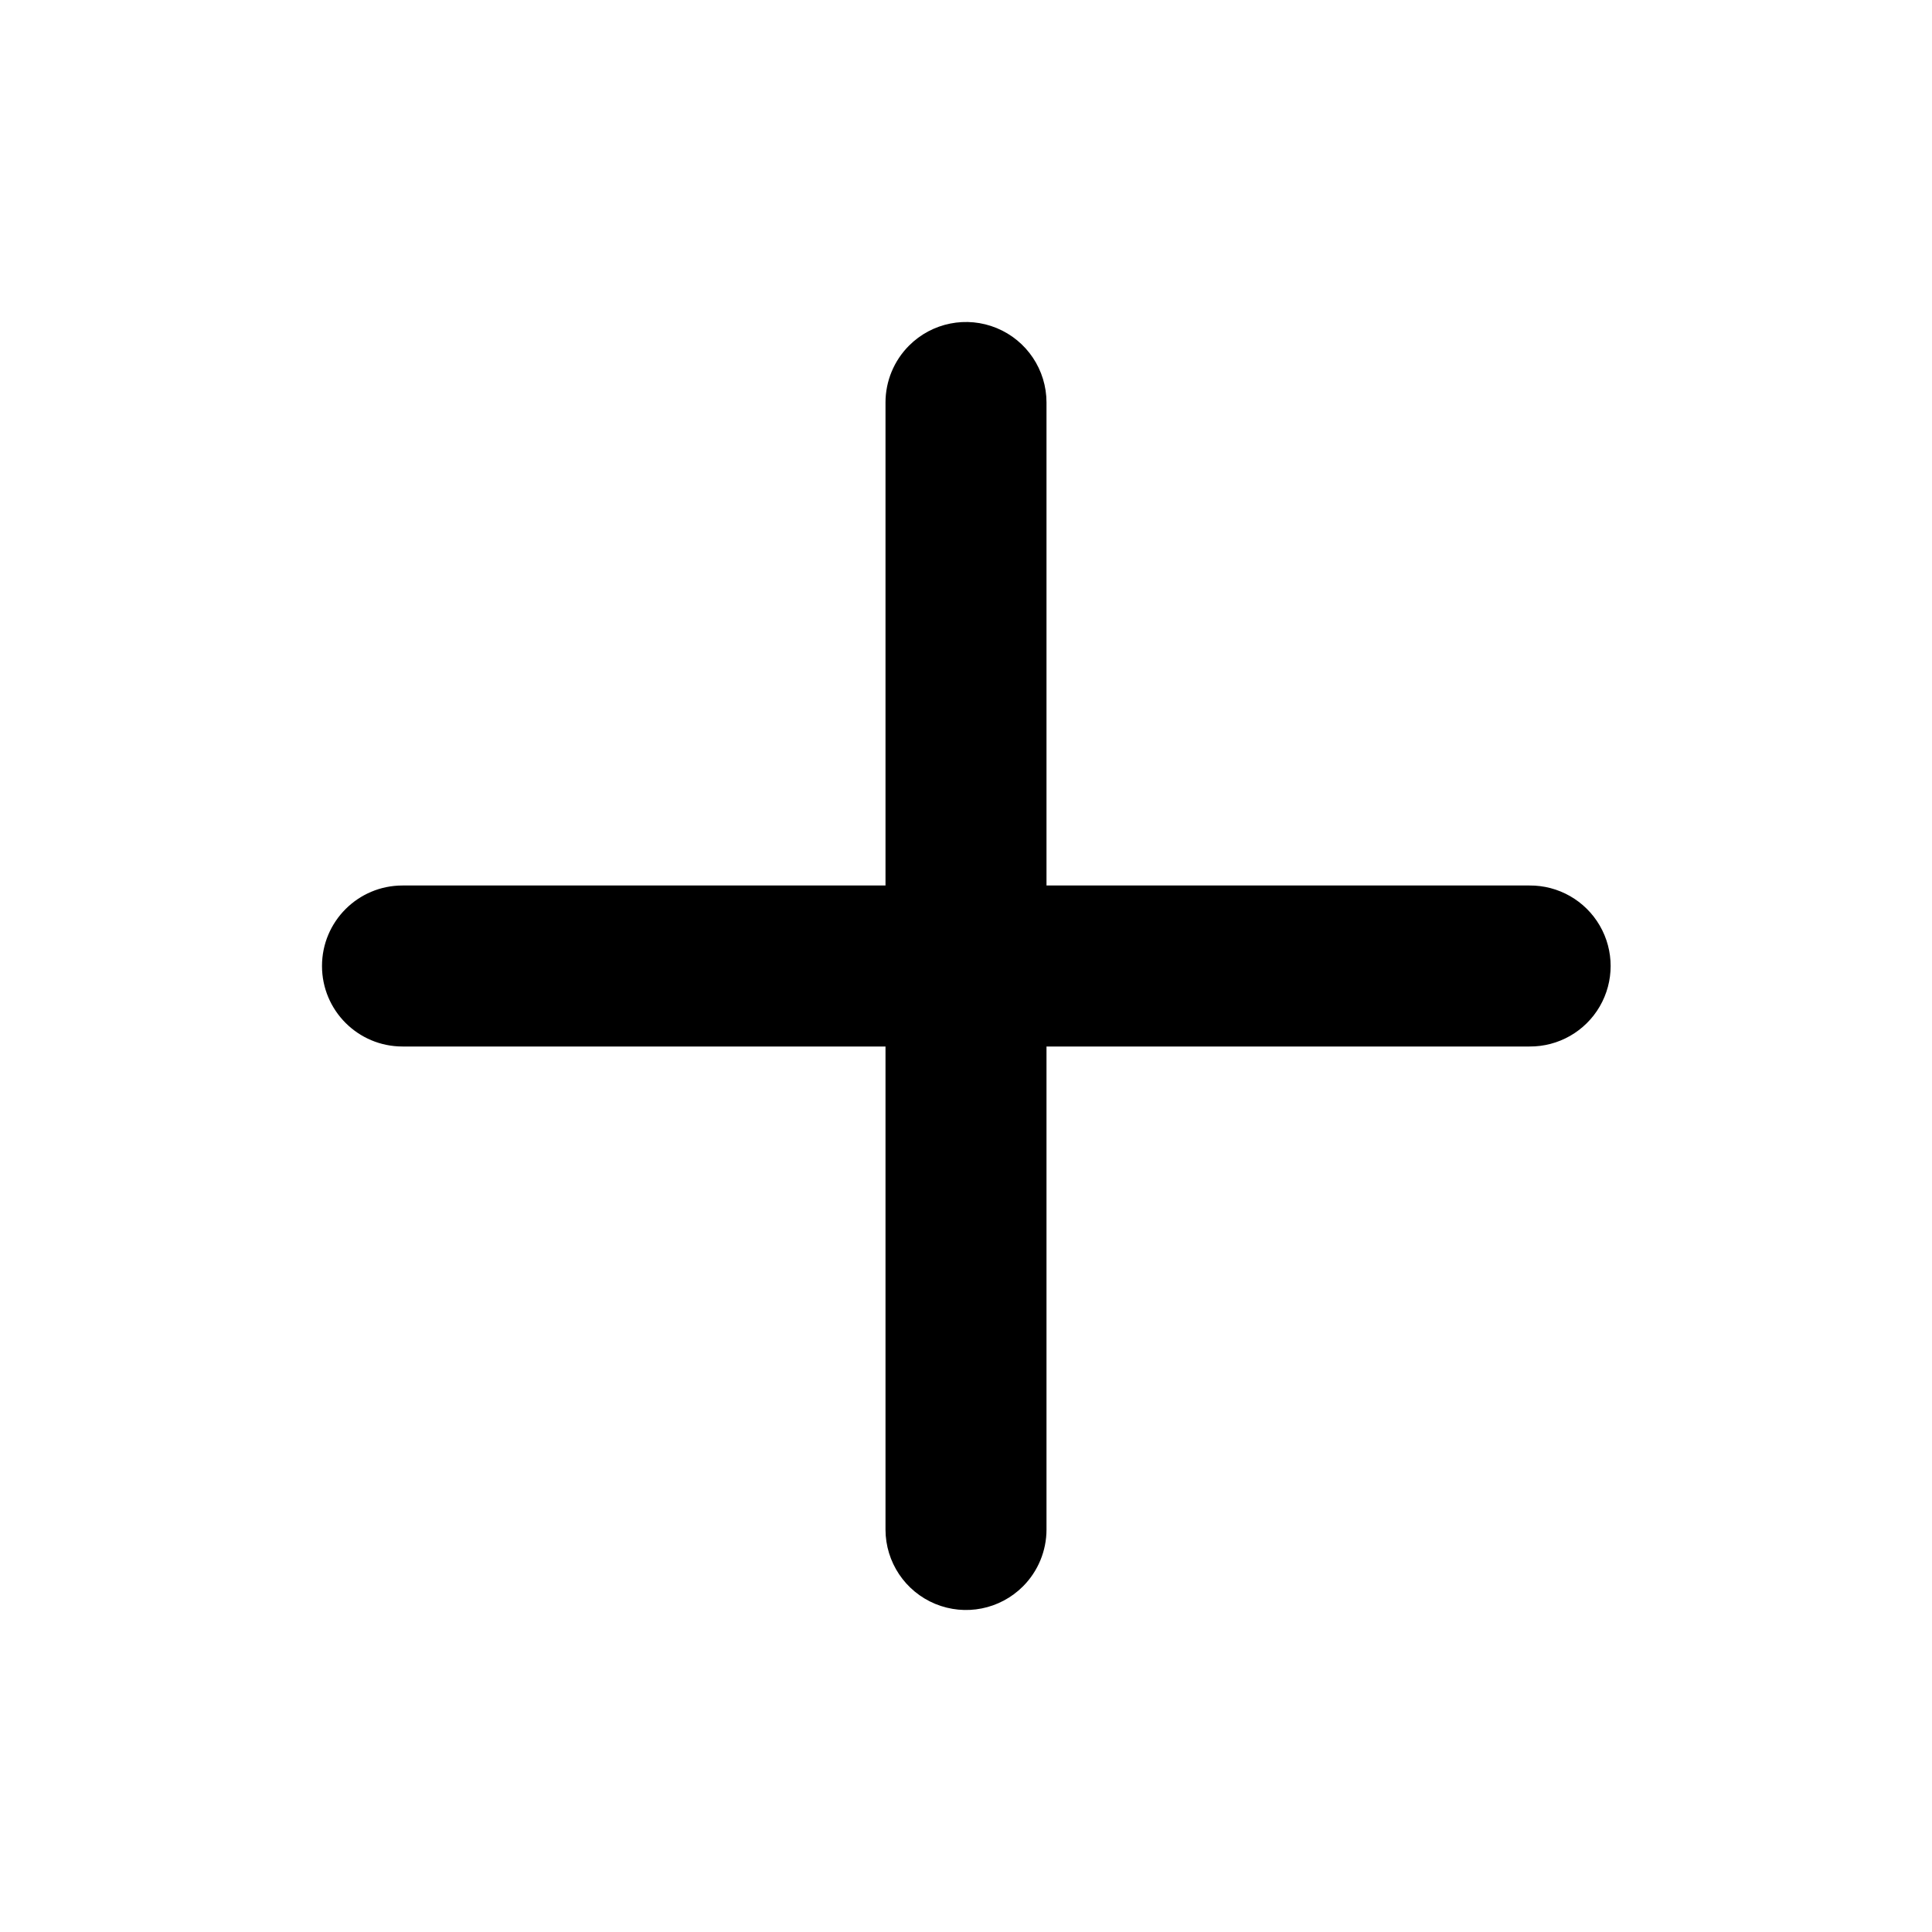
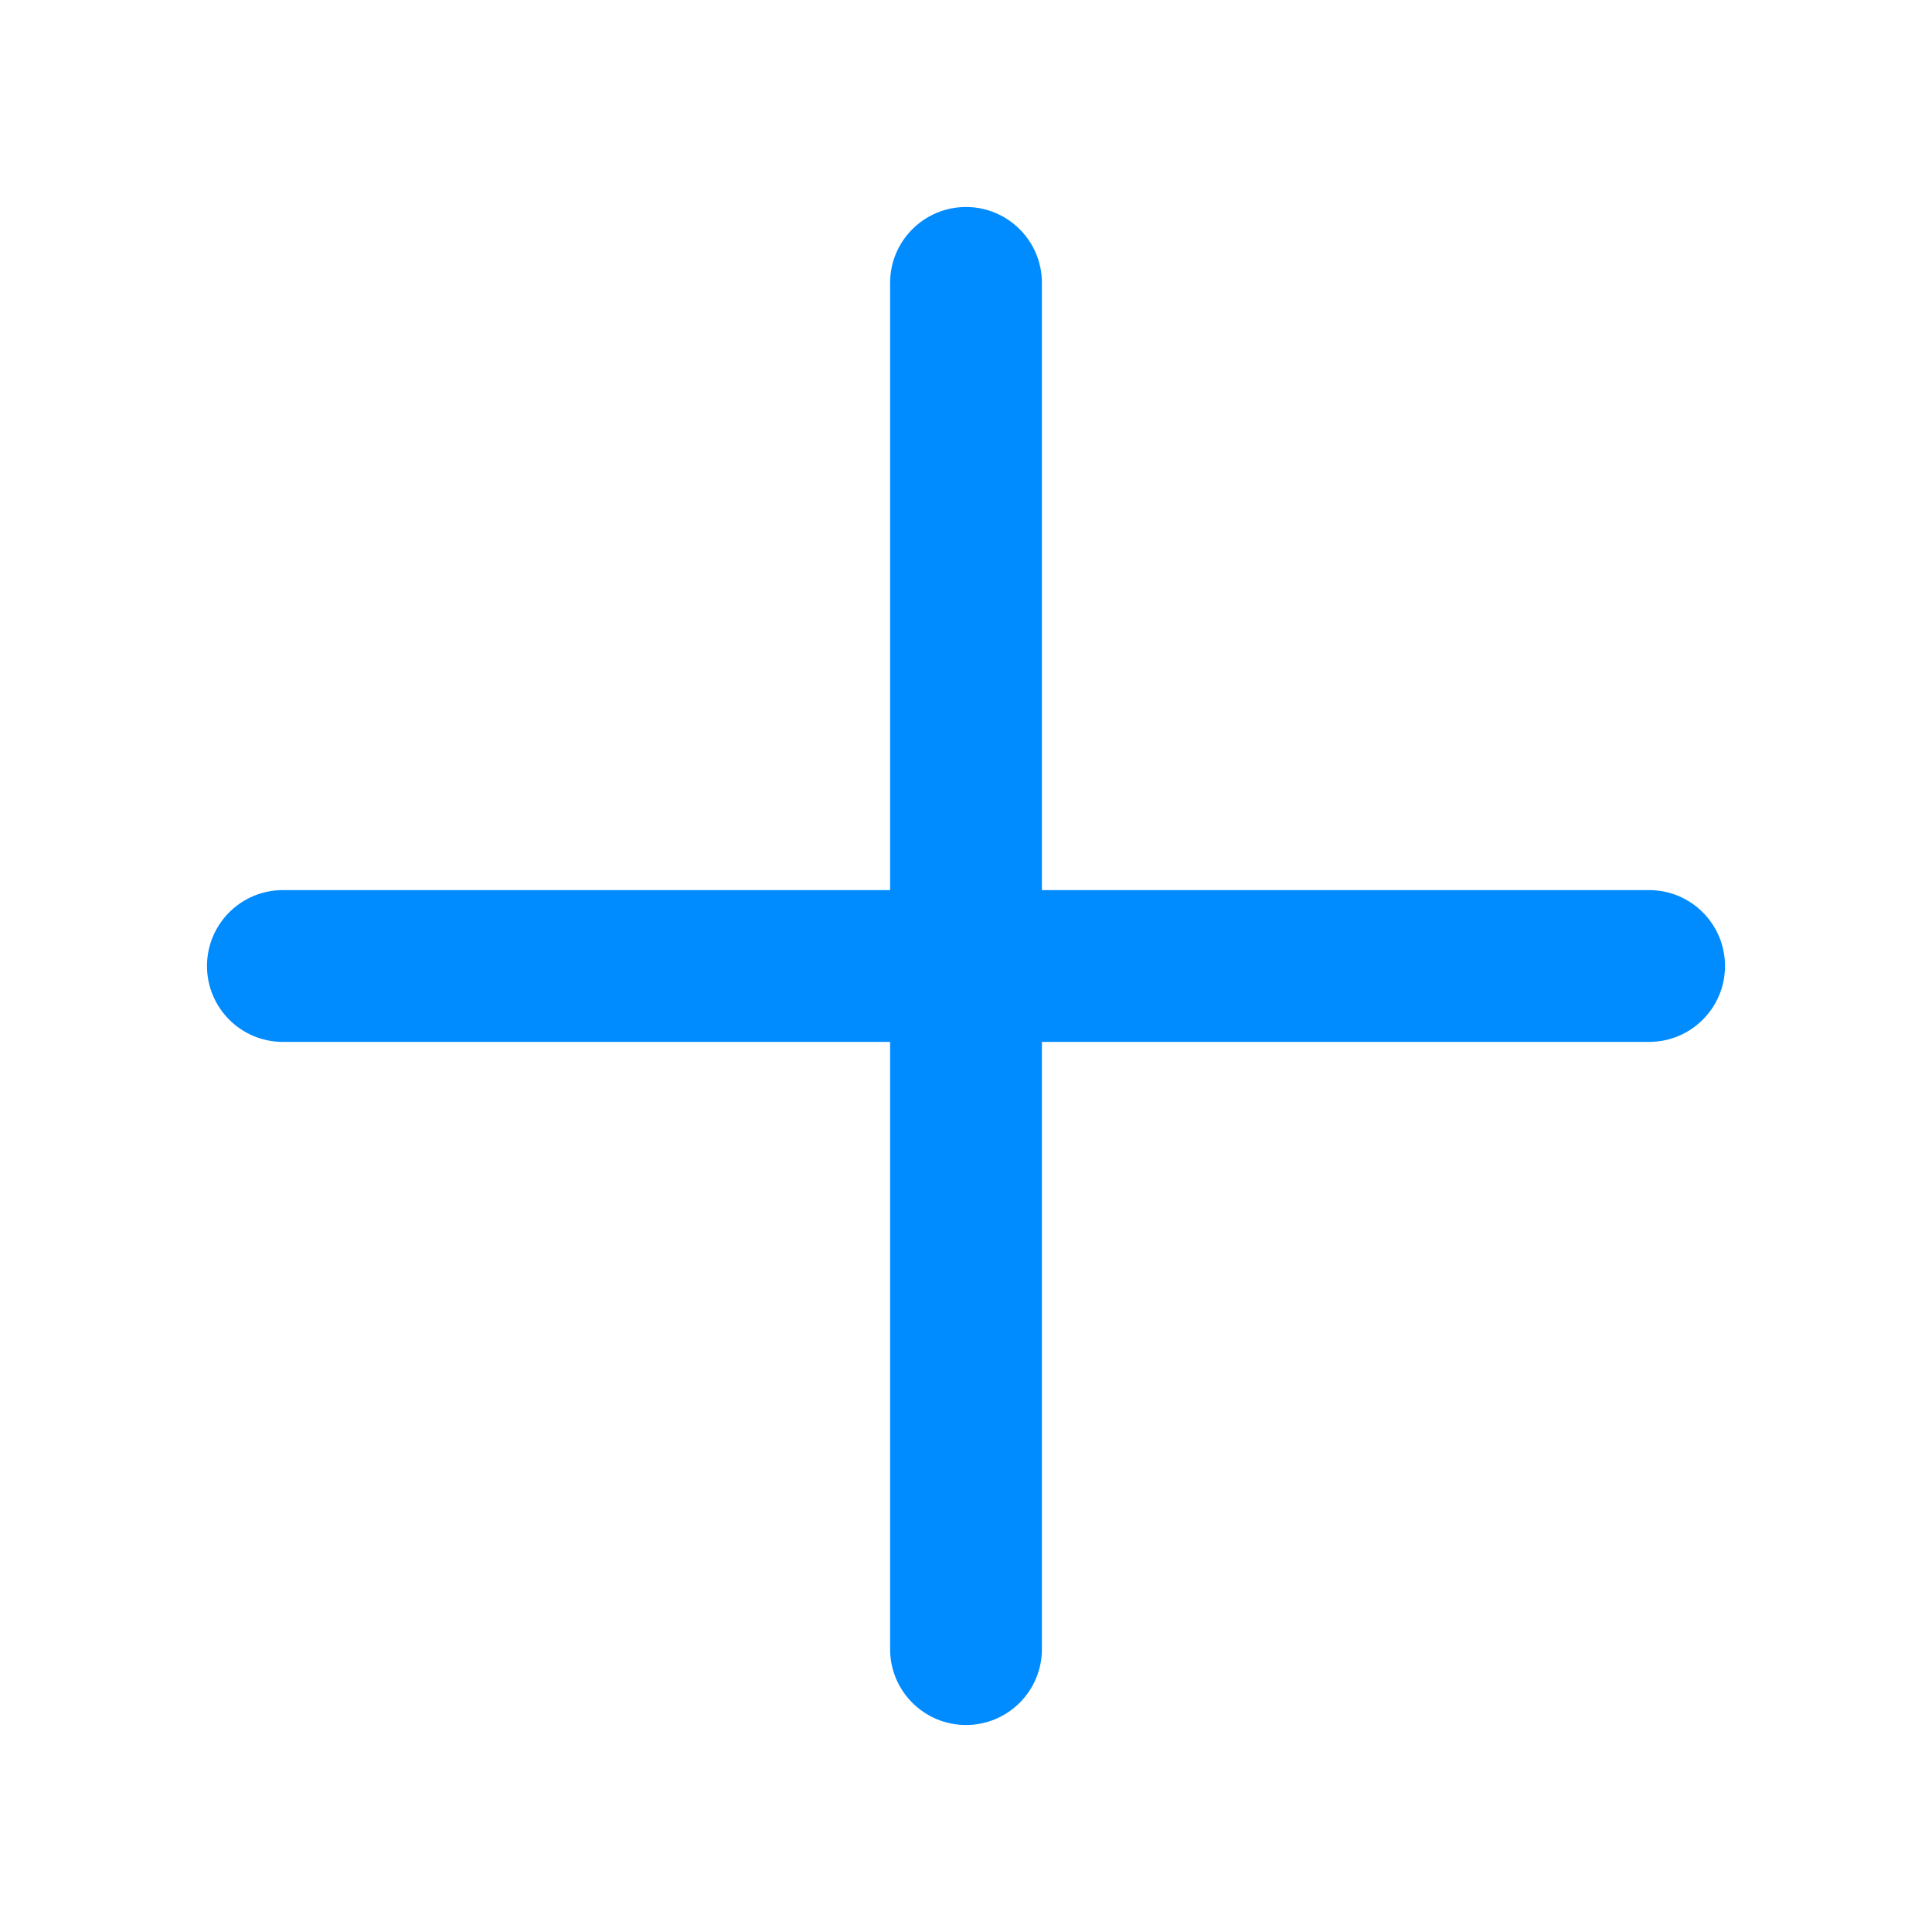
- <svg xmlns="http://www.w3.org/2000/svg" width="768" height="768" fill="none">
-   <path fill="#000" d="M608 352H416V160a31.999 31.999 0 0 0-54.627-22.627A32 32 0 0 0 352 160v192H160a32 32 0 0 0 0 64h192v192a32.002 32.002 0 0 0 54.628 22.628A32 32 0 0 0 416 608V416h192a32.001 32.001 0 1 0 0-64" />
+ <svg xmlns="http://www.w3.org/2000/svg" width="28" height="28" viewBox="0 0 28 28" fill="none">
+   <path fill-rule="evenodd" clip-rule="evenodd" d="M14 25C13.393 25 12.9 24.508 12.9 23.9L12.9 15.1H4.1C3.492 15.1 3 14.607 3 14C3 13.393 3.492 12.9 4.1 12.9H12.9V4.1C12.9 3.492 13.393 3 14 3C14.607 3 15.1 3.492 15.1 4.1V12.9L23.9 12.9C24.508 12.9 25 13.393 25 14C25 14.607 24.508 15.1 23.9 15.1L15.1 15.1L15.1 23.9C15.1 24.508 14.607 25 14 25Z" fill="#008BFF" />
</svg>
